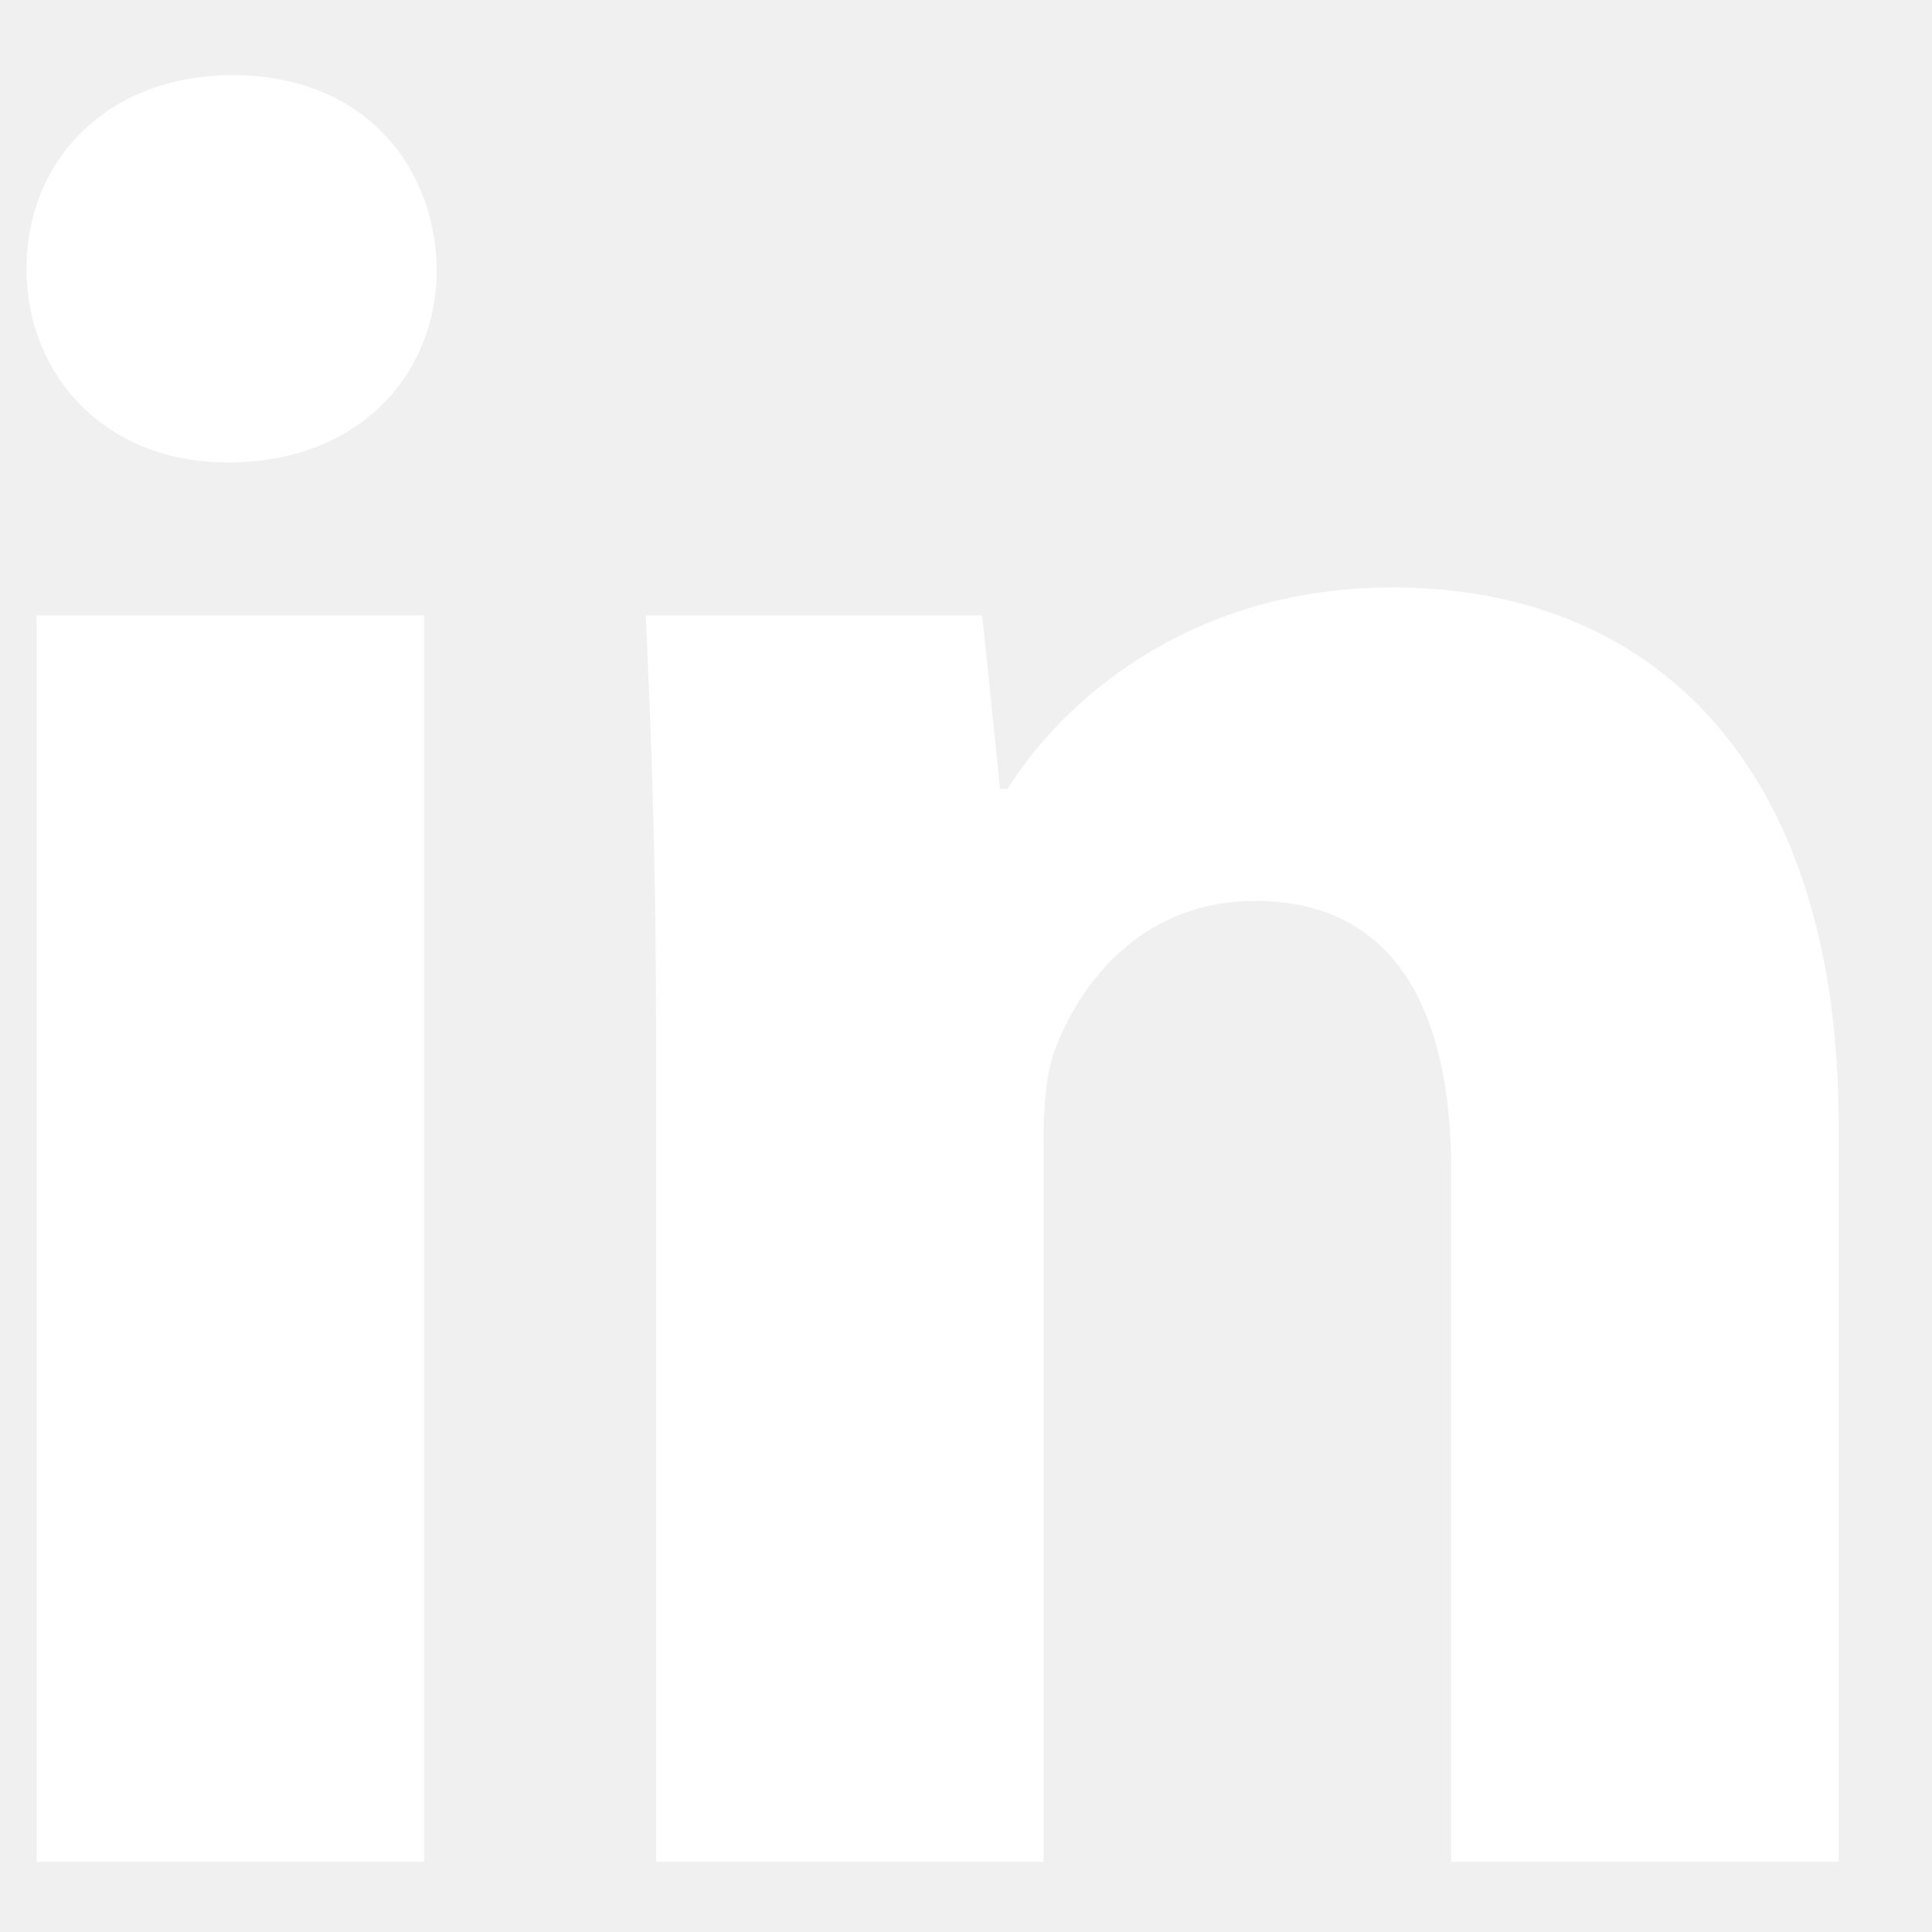
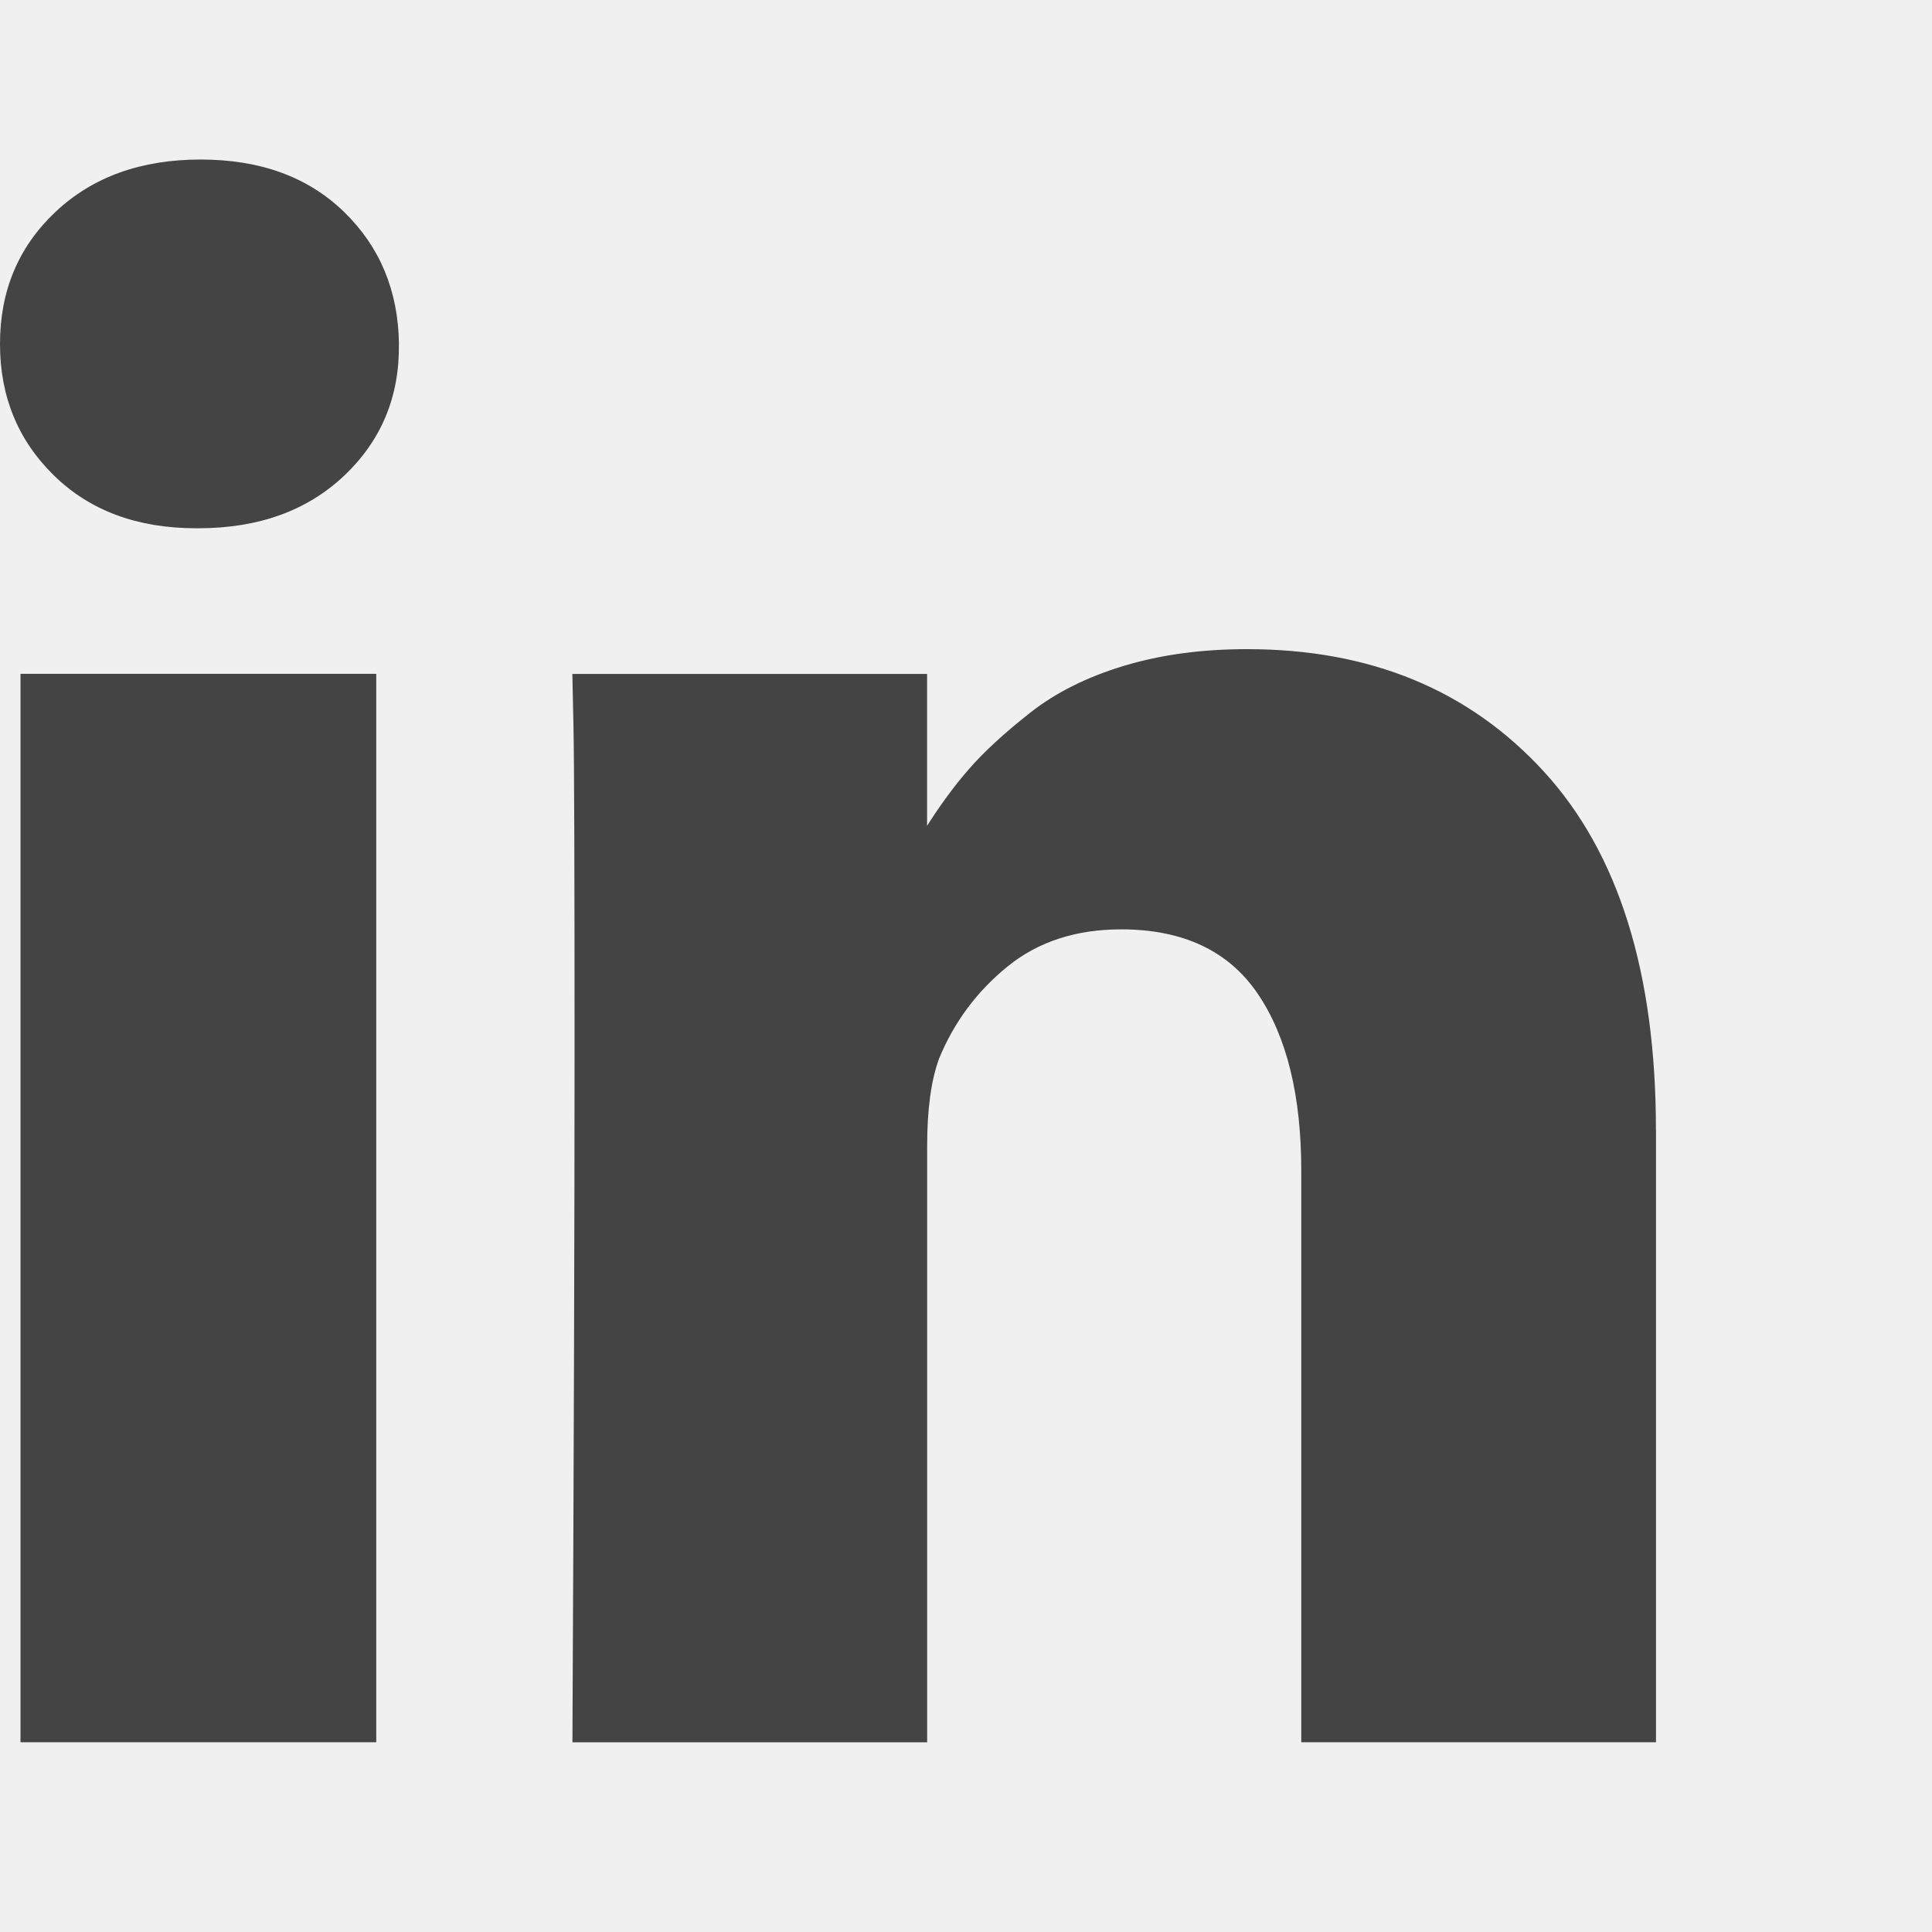
- <svg xmlns="http://www.w3.org/2000/svg" width="19px" height="19px" viewBox="0 0 19 19" version="1.1">
-   <defs />
-   <g id="Welcome" stroke="none" stroke-width="1" fill="none" fill-rule="evenodd">
-     <g id="Mobile---Top" transform="translate(-477, -91)">
-       <g id="Group-+-Imported-Layers" transform="translate(346, 90)">
-         <g id="Group">
-           <g id="linkedin" transform="translate(130, 0.75)">
-             <rect id="Rectangle-path" x="0" y="0" width="20" height="20" />
-             <g id="Group" transform="translate(1, 0)" fill="#FFFFFF">
-               <path d="M4.296,2.893 C4.296,3.946 3.519,4.798 2.24,4.798 C1.037,4.798 0.261,3.945 0.261,2.893 C0.261,1.816 1.063,0.989 2.291,0.989 C3.519,0.989 4.271,1.815 4.296,2.893 L4.296,2.893 Z M0.36,18.56 L0.36,6.302 L4.171,6.302 L4.171,18.56 L0.36,18.56 L0.36,18.56 Z" id="Shape" />
-               <path d="M6.451,10.213 C6.451,8.684 6.401,7.405 6.351,6.302 L9.659,6.302 L9.835,8.007 L9.91,8.007 C10.411,7.204 11.64,6.027 13.695,6.027 C16.202,6.027 18.082,7.707 18.082,11.316 L18.082,18.56 L14.272,18.56 L14.272,11.767 C14.272,10.188 13.72,9.11 12.342,9.11 C11.289,9.11 10.663,9.837 10.387,10.54 C10.286,10.79 10.262,11.142 10.262,11.492 L10.262,18.56 L6.452,18.56 L6.452,10.213 L6.451,10.213 Z" id="Shape" />
-             </g>
-           </g>
-         </g>
-       </g>
-     </g>
-   </g>
+ <svg xmlns="http://www.w3.org/2000/svg" version="1.1" width="28" height="28" viewBox="0 0 28 28">
+   <path fill="#444444" d="M5.453 9.766v15.484h-5.156v-15.484h5.156zM5.781 4.984q0.016 1.141-0.789 1.906t-2.117 0.766h-0.031q-1.281 0-2.063-0.766t-0.781-1.906q0-1.156 0.805-1.914t2.102-0.758 2.078 0.758 0.797 1.914zM24 16.375v8.875h-5.141v-8.281q0-1.641-0.633-2.57t-1.977-0.93q-0.984 0-1.648 0.539t-0.992 1.336q-0.172 0.469-0.172 1.266v8.641h-5.141q0.031-6.234 0.031-10.109t-0.016-4.625l-0.016-0.75h5.141v2.25h-0.031q0.313-0.5 0.641-0.875t0.883-0.812 1.359-0.68 1.789-0.242q2.672 0 4.297 1.773t1.625 5.195z" />
</svg>
